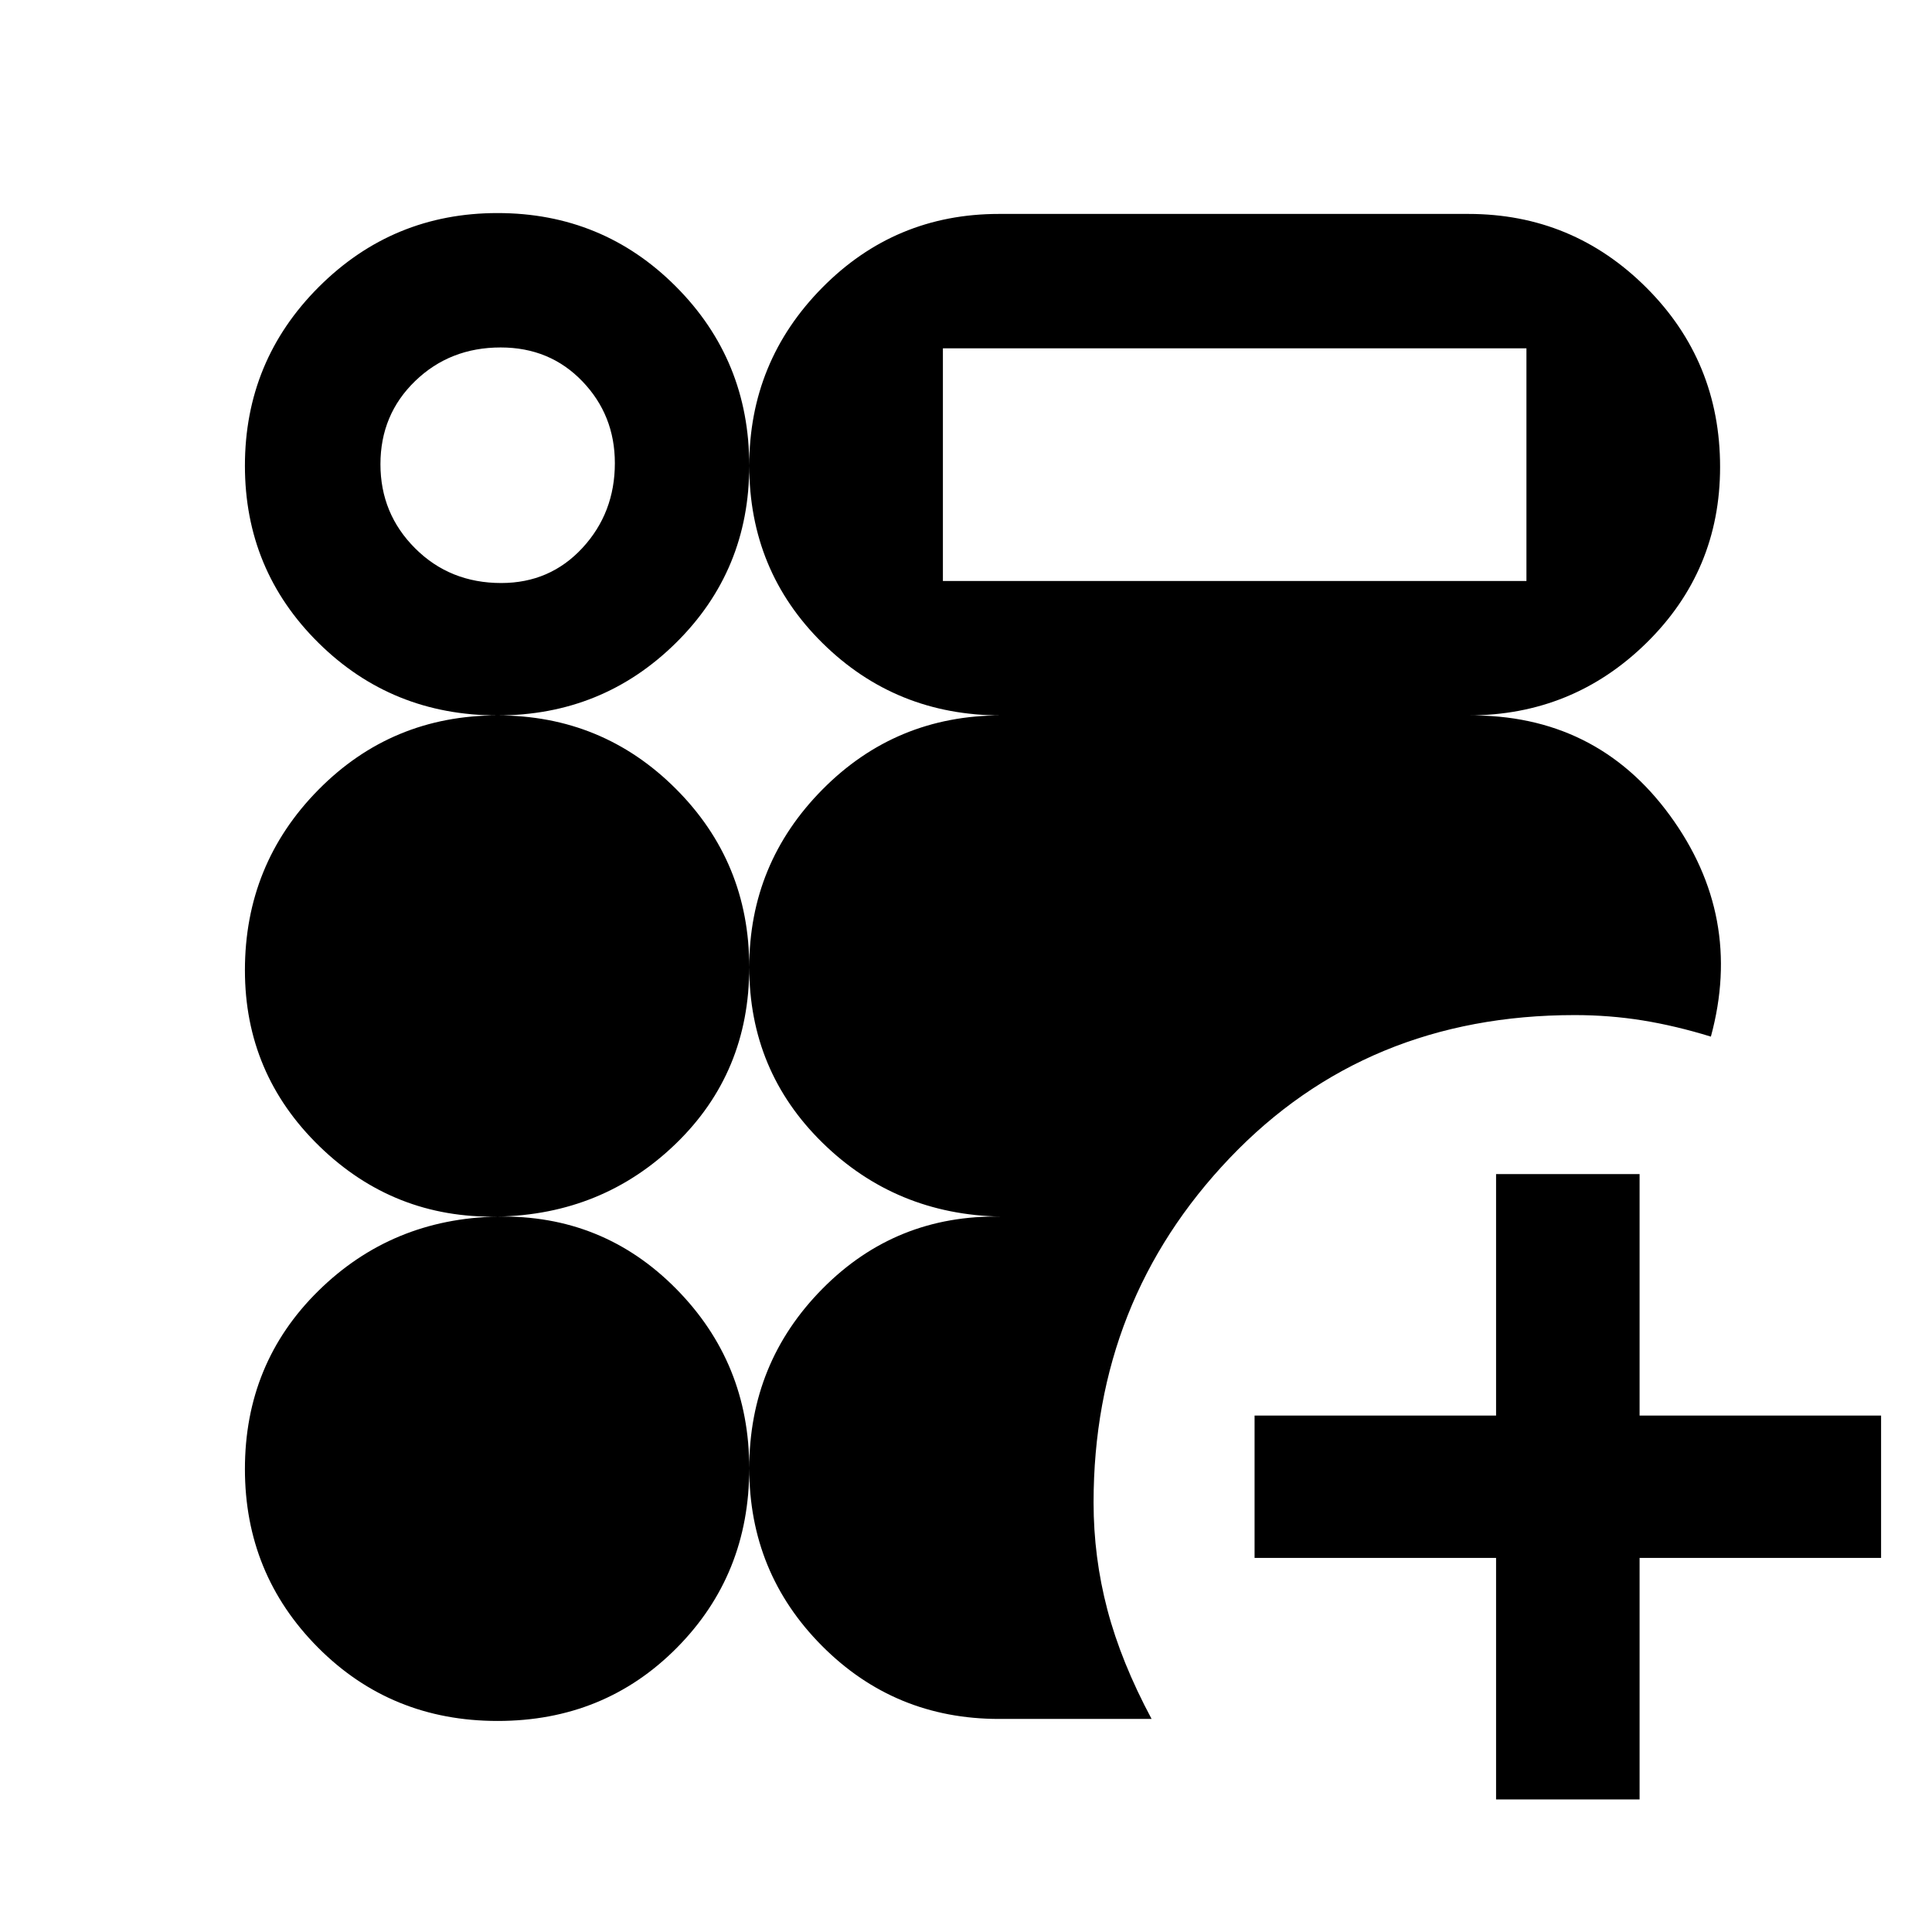
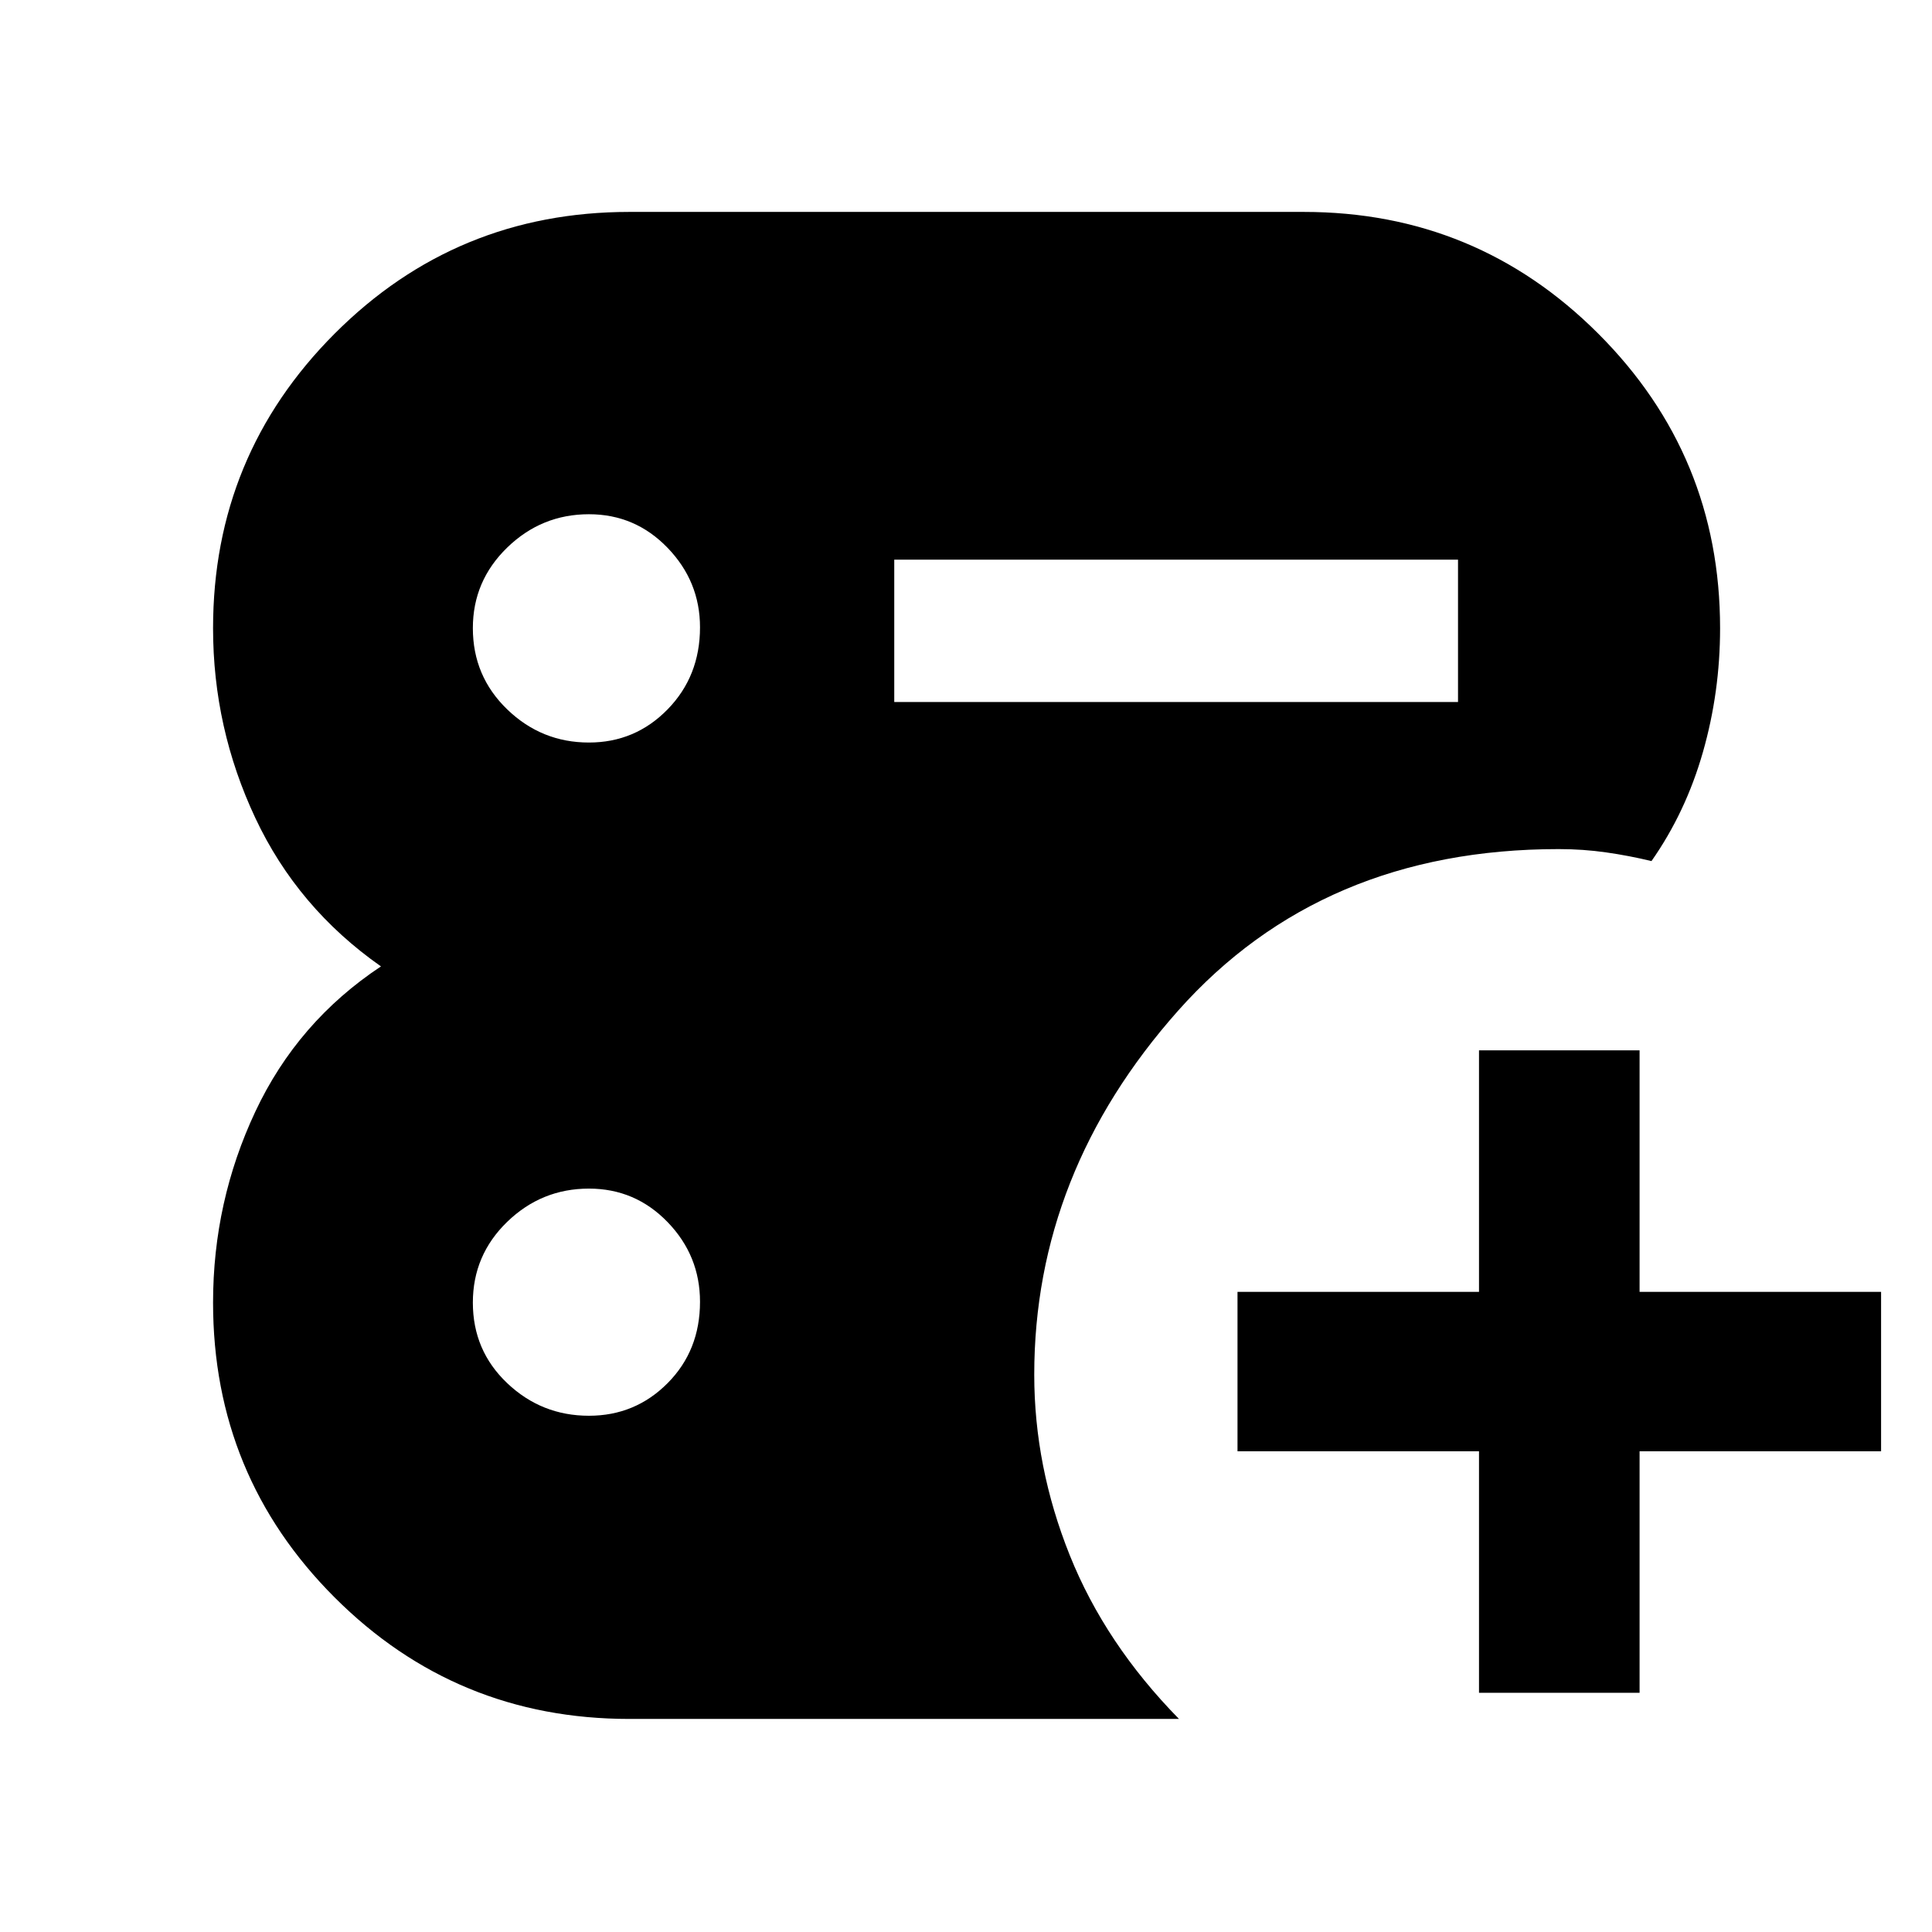
<svg xmlns="http://www.w3.org/2000/svg" viewBox="0 -960 960 960">
-   <path d="M743.39-65.87v-120h-120v-70.74h120v-120h71.31v120h120v70.74h-120v120h-71.31Zm-496.11-39q-52.99 0-89.29-36.5-36.29-36.51-36.29-88.66 0-52.62 36.48-88.53 36.48-35.92 89.04-36.92-51.56 1-88.54-34.99-36.98-35.98-36.98-87.4 0-52.66 36.48-89.66 36.48-36.99 89.04-36.99-52.56 0-89.04-36.12-36.48-36.12-36.48-87.95 0-52.15 36.73-88.85 36.74-36.69 88.78-36.69 52.27 0 88.68 36.54 36.41 36.54 36.41 88.98 0-51.67 36.2-88.38 36.19-36.71 87.89-36.71h233.22q51.78 0 88.44 36.6 36.65 36.59 36.65 89.15 0 51.52-36.65 87.48-36.66 35.95-88.44 35.95 63.39-.57 100.09 49.61 36.69 50.17 20.43 110-17.56-5.41-33.97-8.06-16.41-2.64-33.68-2.64-103.69 0-171.39 70.98-67.7 70.98-67.7 171.23 0 27.18 6.85 53.22 6.85 26.05 21.98 54.31h-75.83q-51.84 0-87.96-36.32-36.13-36.32-36.13-88.2 0 52.88-36.01 89.2t-89.01 36.32Zm1.79-565.43q24.22 0 40.34-17.44 16.11-17.43 16.11-42.15 0-23.83-16.15-40.64-16.15-16.82-40.59-16.82-25.22 0-42.48 16.68-17.26 16.68-17.26 41.34 0 24.59 17.26 41.81 17.26 17.22 42.77 17.22Zm219.45-1h289.96v-115.61H468.52v115.61ZM372.3-230.39q0-52.5 36.42-89.29 36.41-36.8 88.67-35.8-52.26-1-88.67-36.66-36.42-35.66-36.42-87.29 0 52.35-36.41 87.65-36.41 35.3-88.67 36.3 52.26-1 88.67 35.8 36.41 36.79 36.41 89.29Zm0-249.04q0-51.55 36.42-88.32 36.41-36.77 88.67-36.77-52.26 0-88.67-35.92-36.42-35.91-36.42-88.17 0 52.12-36.48 88.1-36.48 35.99-88.6 35.99 52.12 0 88.6 36.47 36.48 36.48 36.48 88.62Z" />
+   <path d="M734.91-118.87v-120h-120v-79.22h120v-120h79.79v120h120v79.22h-120v120h-79.79ZM292.64-256.52q22.99 0 39.09-16.2 16.1-16.19 16.1-40.43 0-22.94-16.1-39.59-16.1-16.65-39.09-16.65-23.56 0-40.62 16.52-17.06 16.53-17.06 40.13 0 23.83 17.06 40.02 17.06 16.2 40.62 16.2Zm0-334.52q22.99 0 39.09-16.48 16.1-16.48 16.1-40.77 0-22.8-16.1-39.49-16.1-16.7-39.09-16.7-23.56 0-40.62 16.57t-17.06 40.03q0 23.88 17.06 40.36t40.62 16.48Zm20.1 485.17q-86.09 0-146.48-60.39-60.39-60.39-60.39-146.48 0-50.21 21-94.9 21-44.7 62.43-72.16-41.43-29.04-62.43-73.75t-21-94.28q0-85.85 60.39-146.36 60.39-60.51 146.48-60.51h335.09q85.85 0 146.36 60.51 60.51 60.51 60.51 146.36 0 31.71-8.53 61.55-8.52 29.84-25.56 54.15-11.14-2.7-22.59-4.33t-23.5-1.63q-117.81 0-189.21 80.39-71.4 80.4-71.4 180.79 0 45.66 17.64 89.68 17.65 44.02 54.28 81.36H312.74Zm131.61-505.3h280.13v-70.74H444.35v70.74Z" />
</svg>
